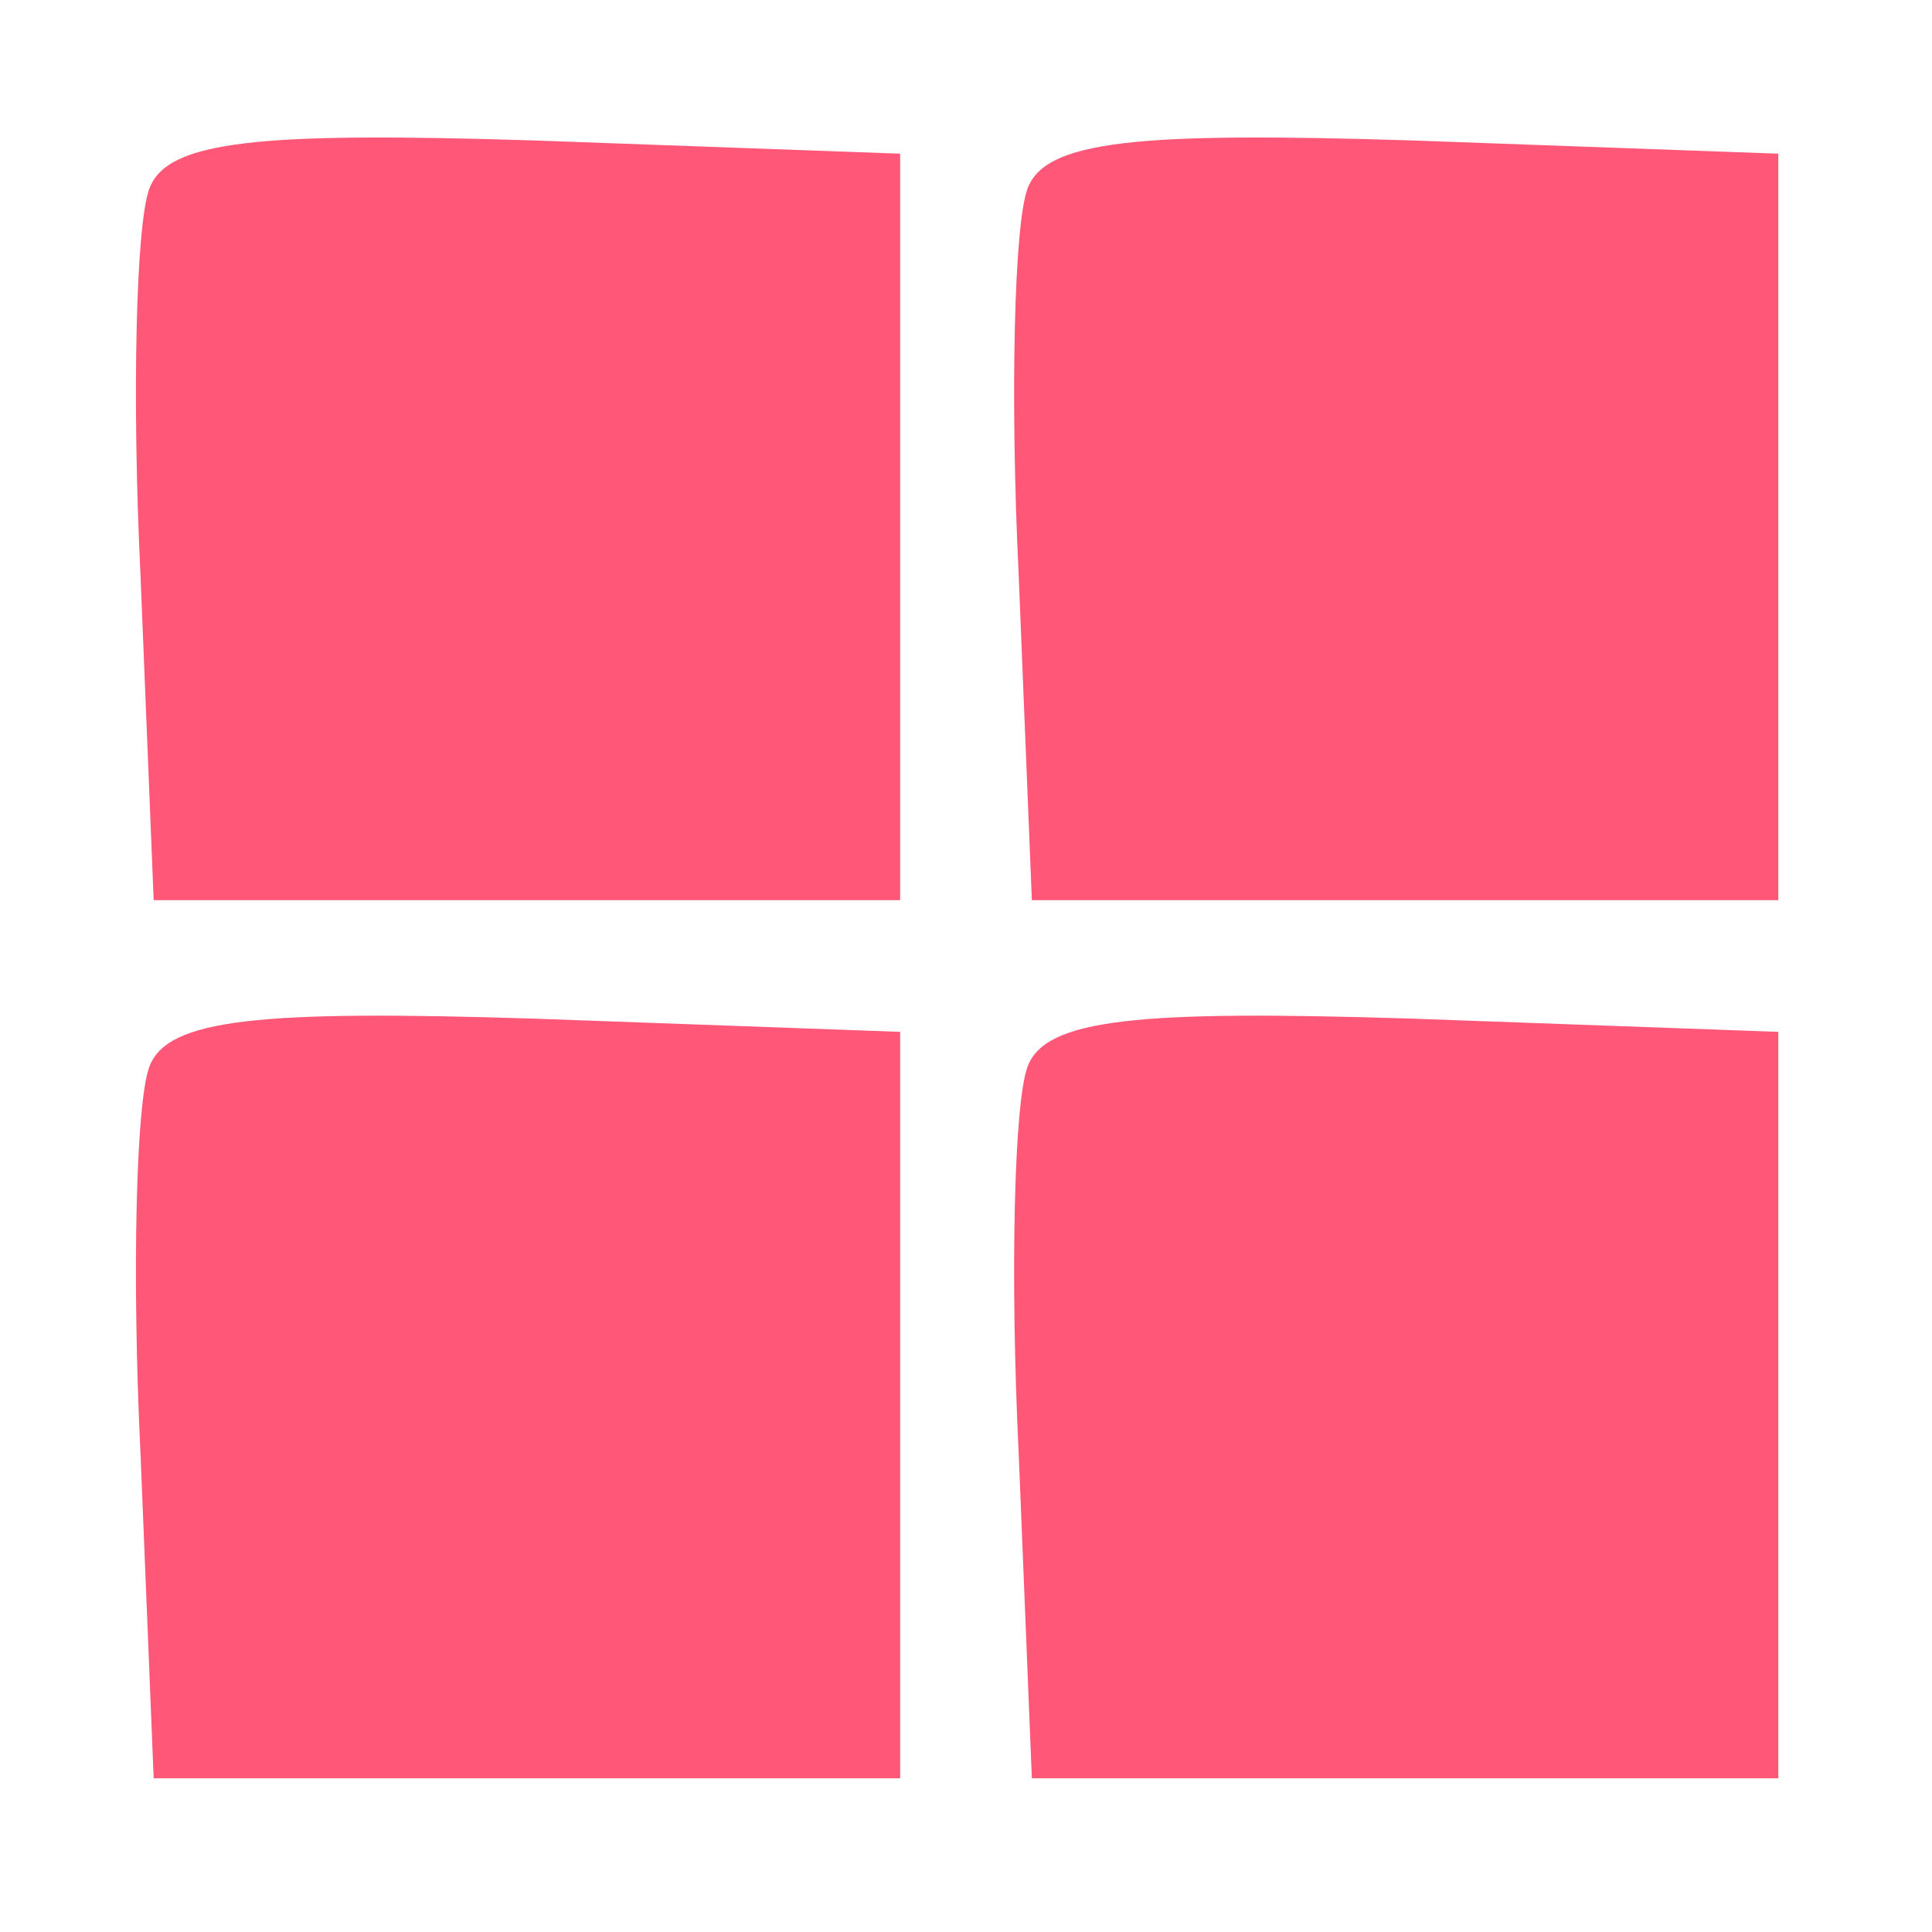
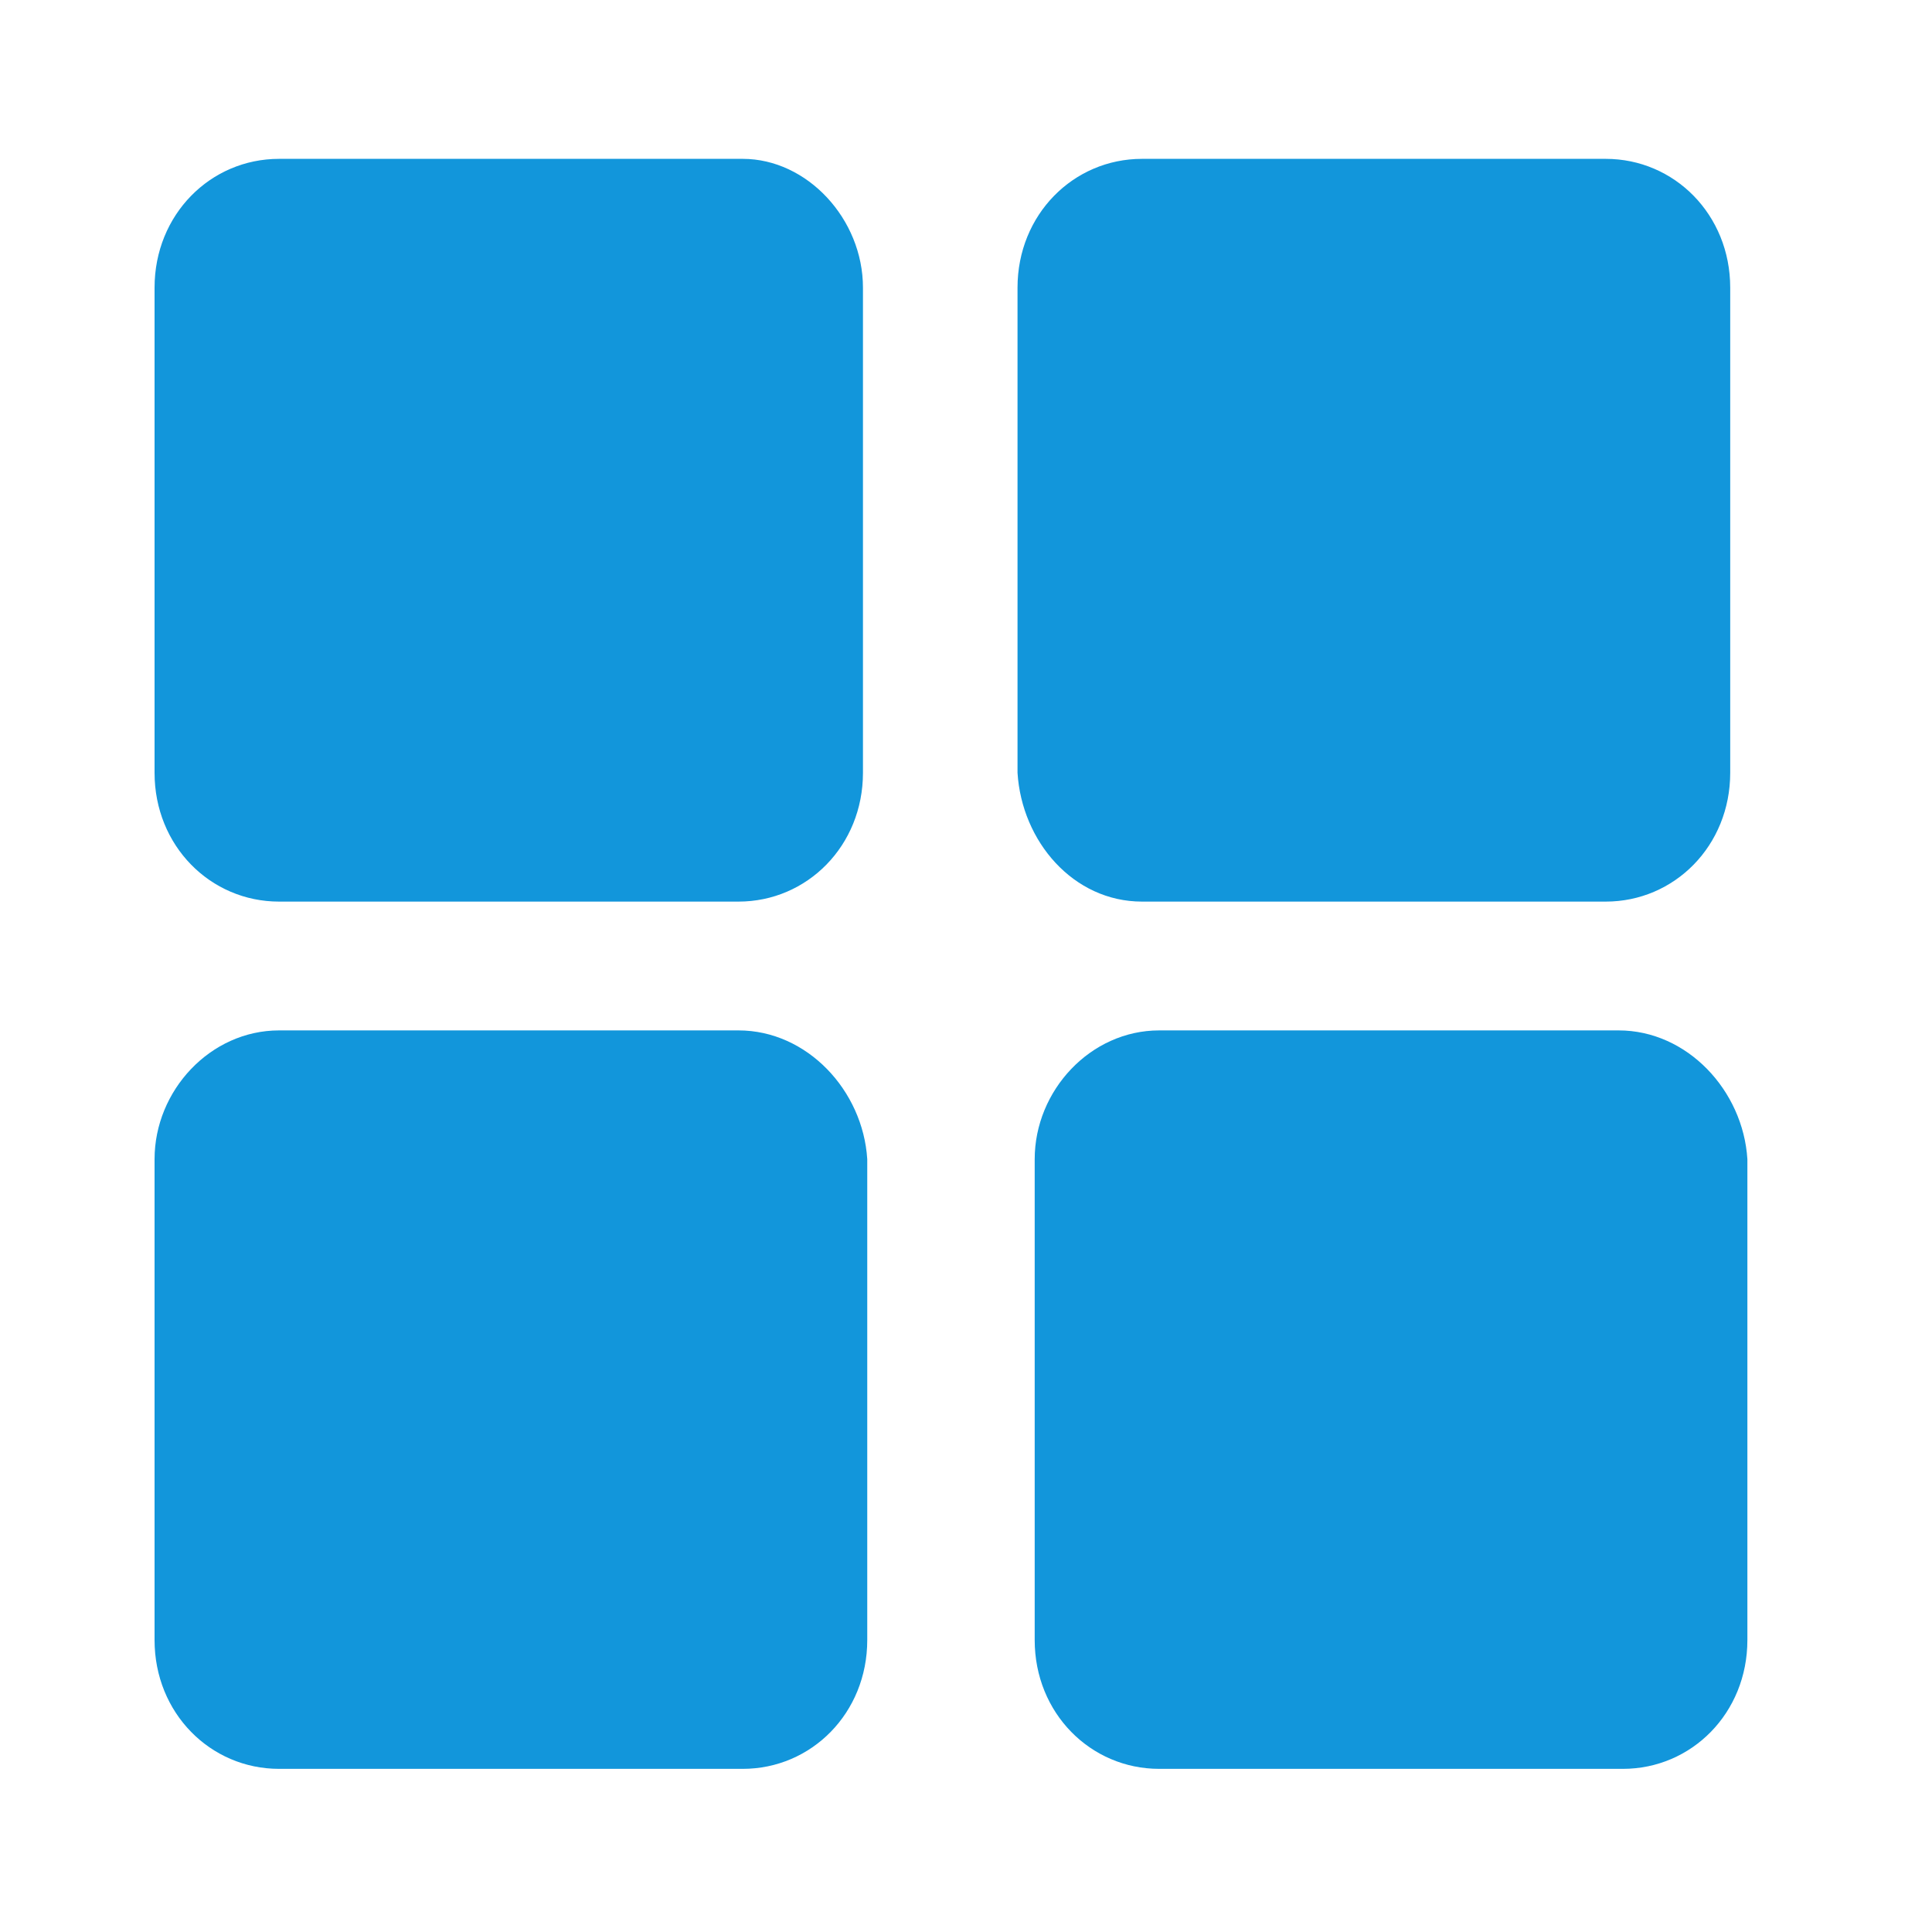
- <svg xmlns="http://www.w3.org/2000/svg" version="1.0" width="44pt" height="44pt" viewBox="0 0 44 44" preserveAspectRatio="xMidYMid meet">
-   <g transform="translate(0,44) scale(0.1,-0.1)" fill="#ff5777" stroke="none">
-     <path d="M34 397 c-3 -8 -4 -47 -2 -88 l3 -74 85 0 85 0 0 85 0 85 -83 3 c-63 2 -84 0 -88 -11z" />
-     <path d="M234 397 c-3 -8 -4 -47 -2 -88 l3 -74 85 0 85 0 0 85 0 85 -83 3 c-63 2 -84 0 -88 -11z" />
-     <path d="M34 197 c-3 -8 -4 -47 -2 -88 l3 -74 85 0 85 0 0 85 0 85 -83 3 c-63 2 -84 0 -88 -11z" />
-     <path d="M234 197 c-3 -8 -4 -47 -2 -88 l3 -74 85 0 85 0 0 85 0 85 -83 3 c-63 2 -84 0 -88 -11z" />
-   </g>
+ <svg xmlns="http://www.w3.org/2000/svg" t="1653359538181" class="icon" viewBox="0 0 1024 1024" version="1.1" p-id="1815" width="200" height="200">
+   <defs>
+     <style type="text/css" />
+   </defs>
+   <path d="M457.387 152.462V409.6c0 38.684-29.582 68.267-65.991 68.267H147.911c-36.409 0-65.991-29.582-65.991-68.267V152.462c0-38.684 29.582-68.267 65.991-68.267h245.76c34.133 0 63.716 31.858 63.716 68.267zM605.298 477.867h245.76c36.409 0 65.991-29.582 65.991-68.267V152.462c0-38.684-29.582-68.267-65.991-68.267H605.298c-36.409 0-65.991 29.582-65.991 68.267V409.6c2.276 36.409 29.582 68.267 65.991 68.267z m-213.902 68.267H147.911c-36.409 0-65.991 31.858-65.991 68.267v254.862c0 38.684 29.582 68.267 65.991 68.267h245.76c36.409 0 65.991-29.582 65.991-68.267V614.4c-2.276-36.409-31.858-68.267-68.267-68.267z m466.489 0H614.4c-36.409 0-65.991 31.858-65.991 68.267v254.862c0 38.684 29.582 68.267 65.991 68.267h245.76c36.409 0 65.991-29.582 65.991-68.267V614.4c-2.276-36.409-31.858-68.267-68.267-68.267z" fill="#1296db" p-id="1816" />
</svg>
